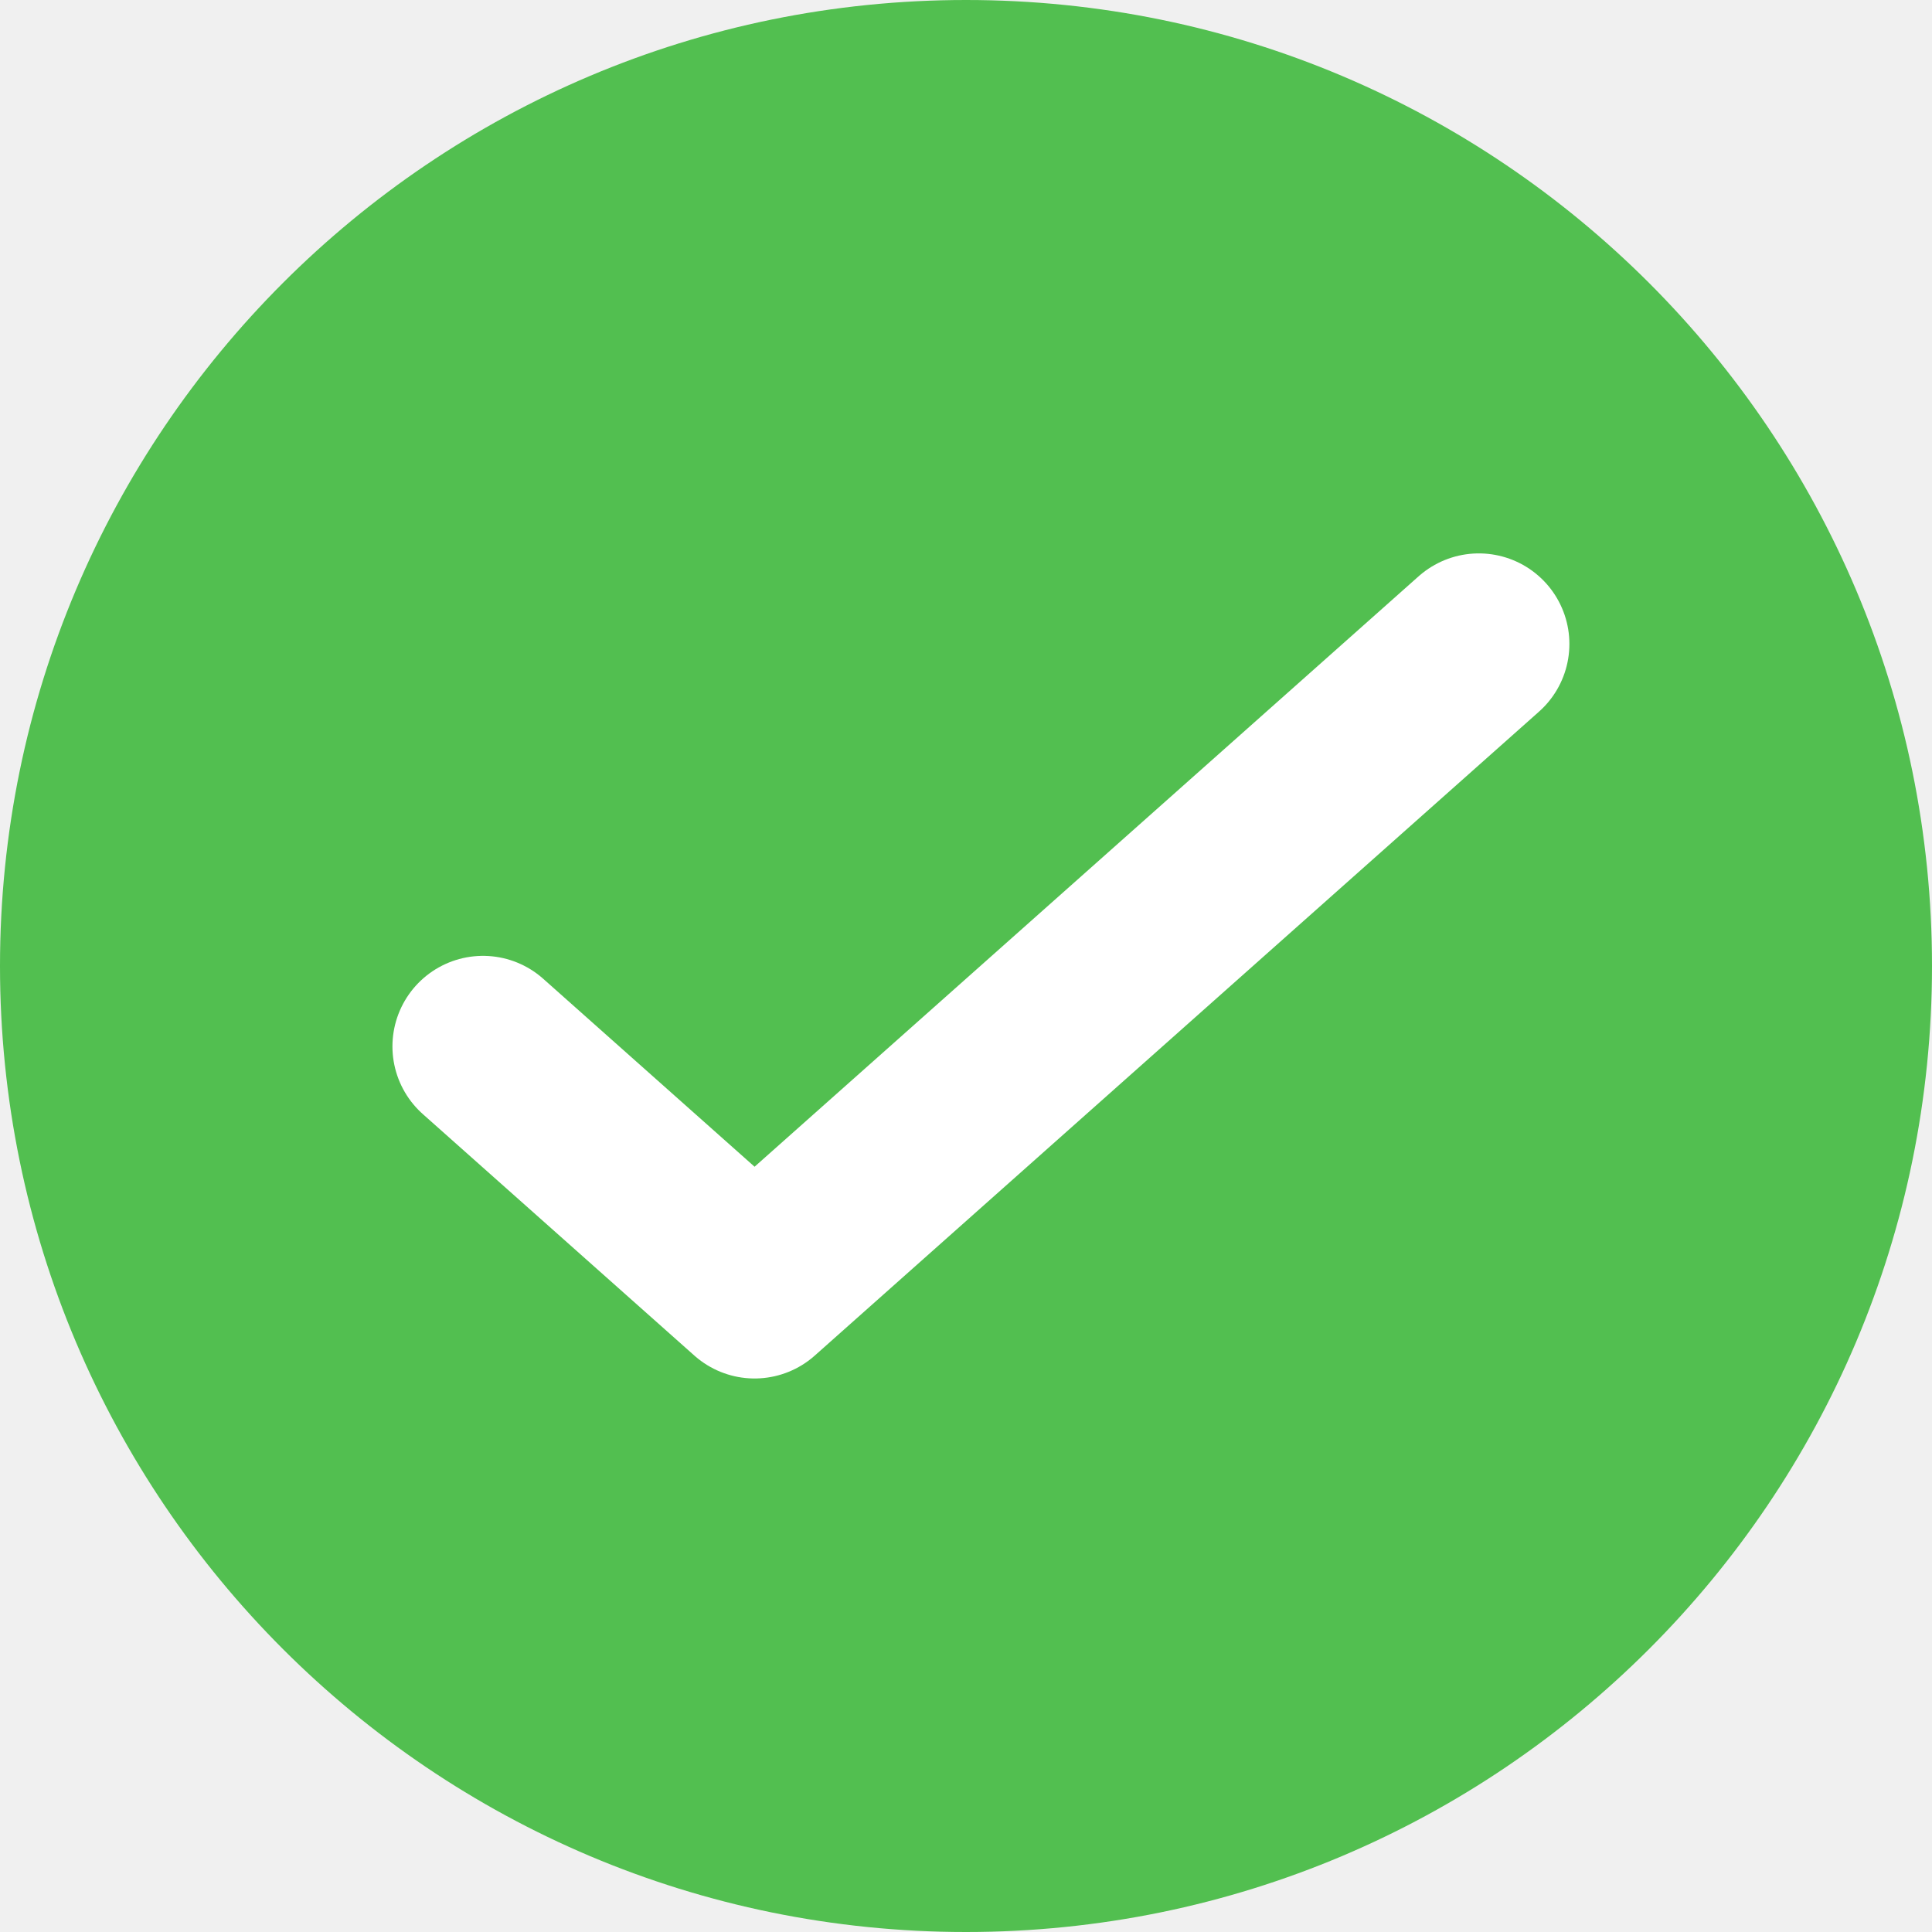
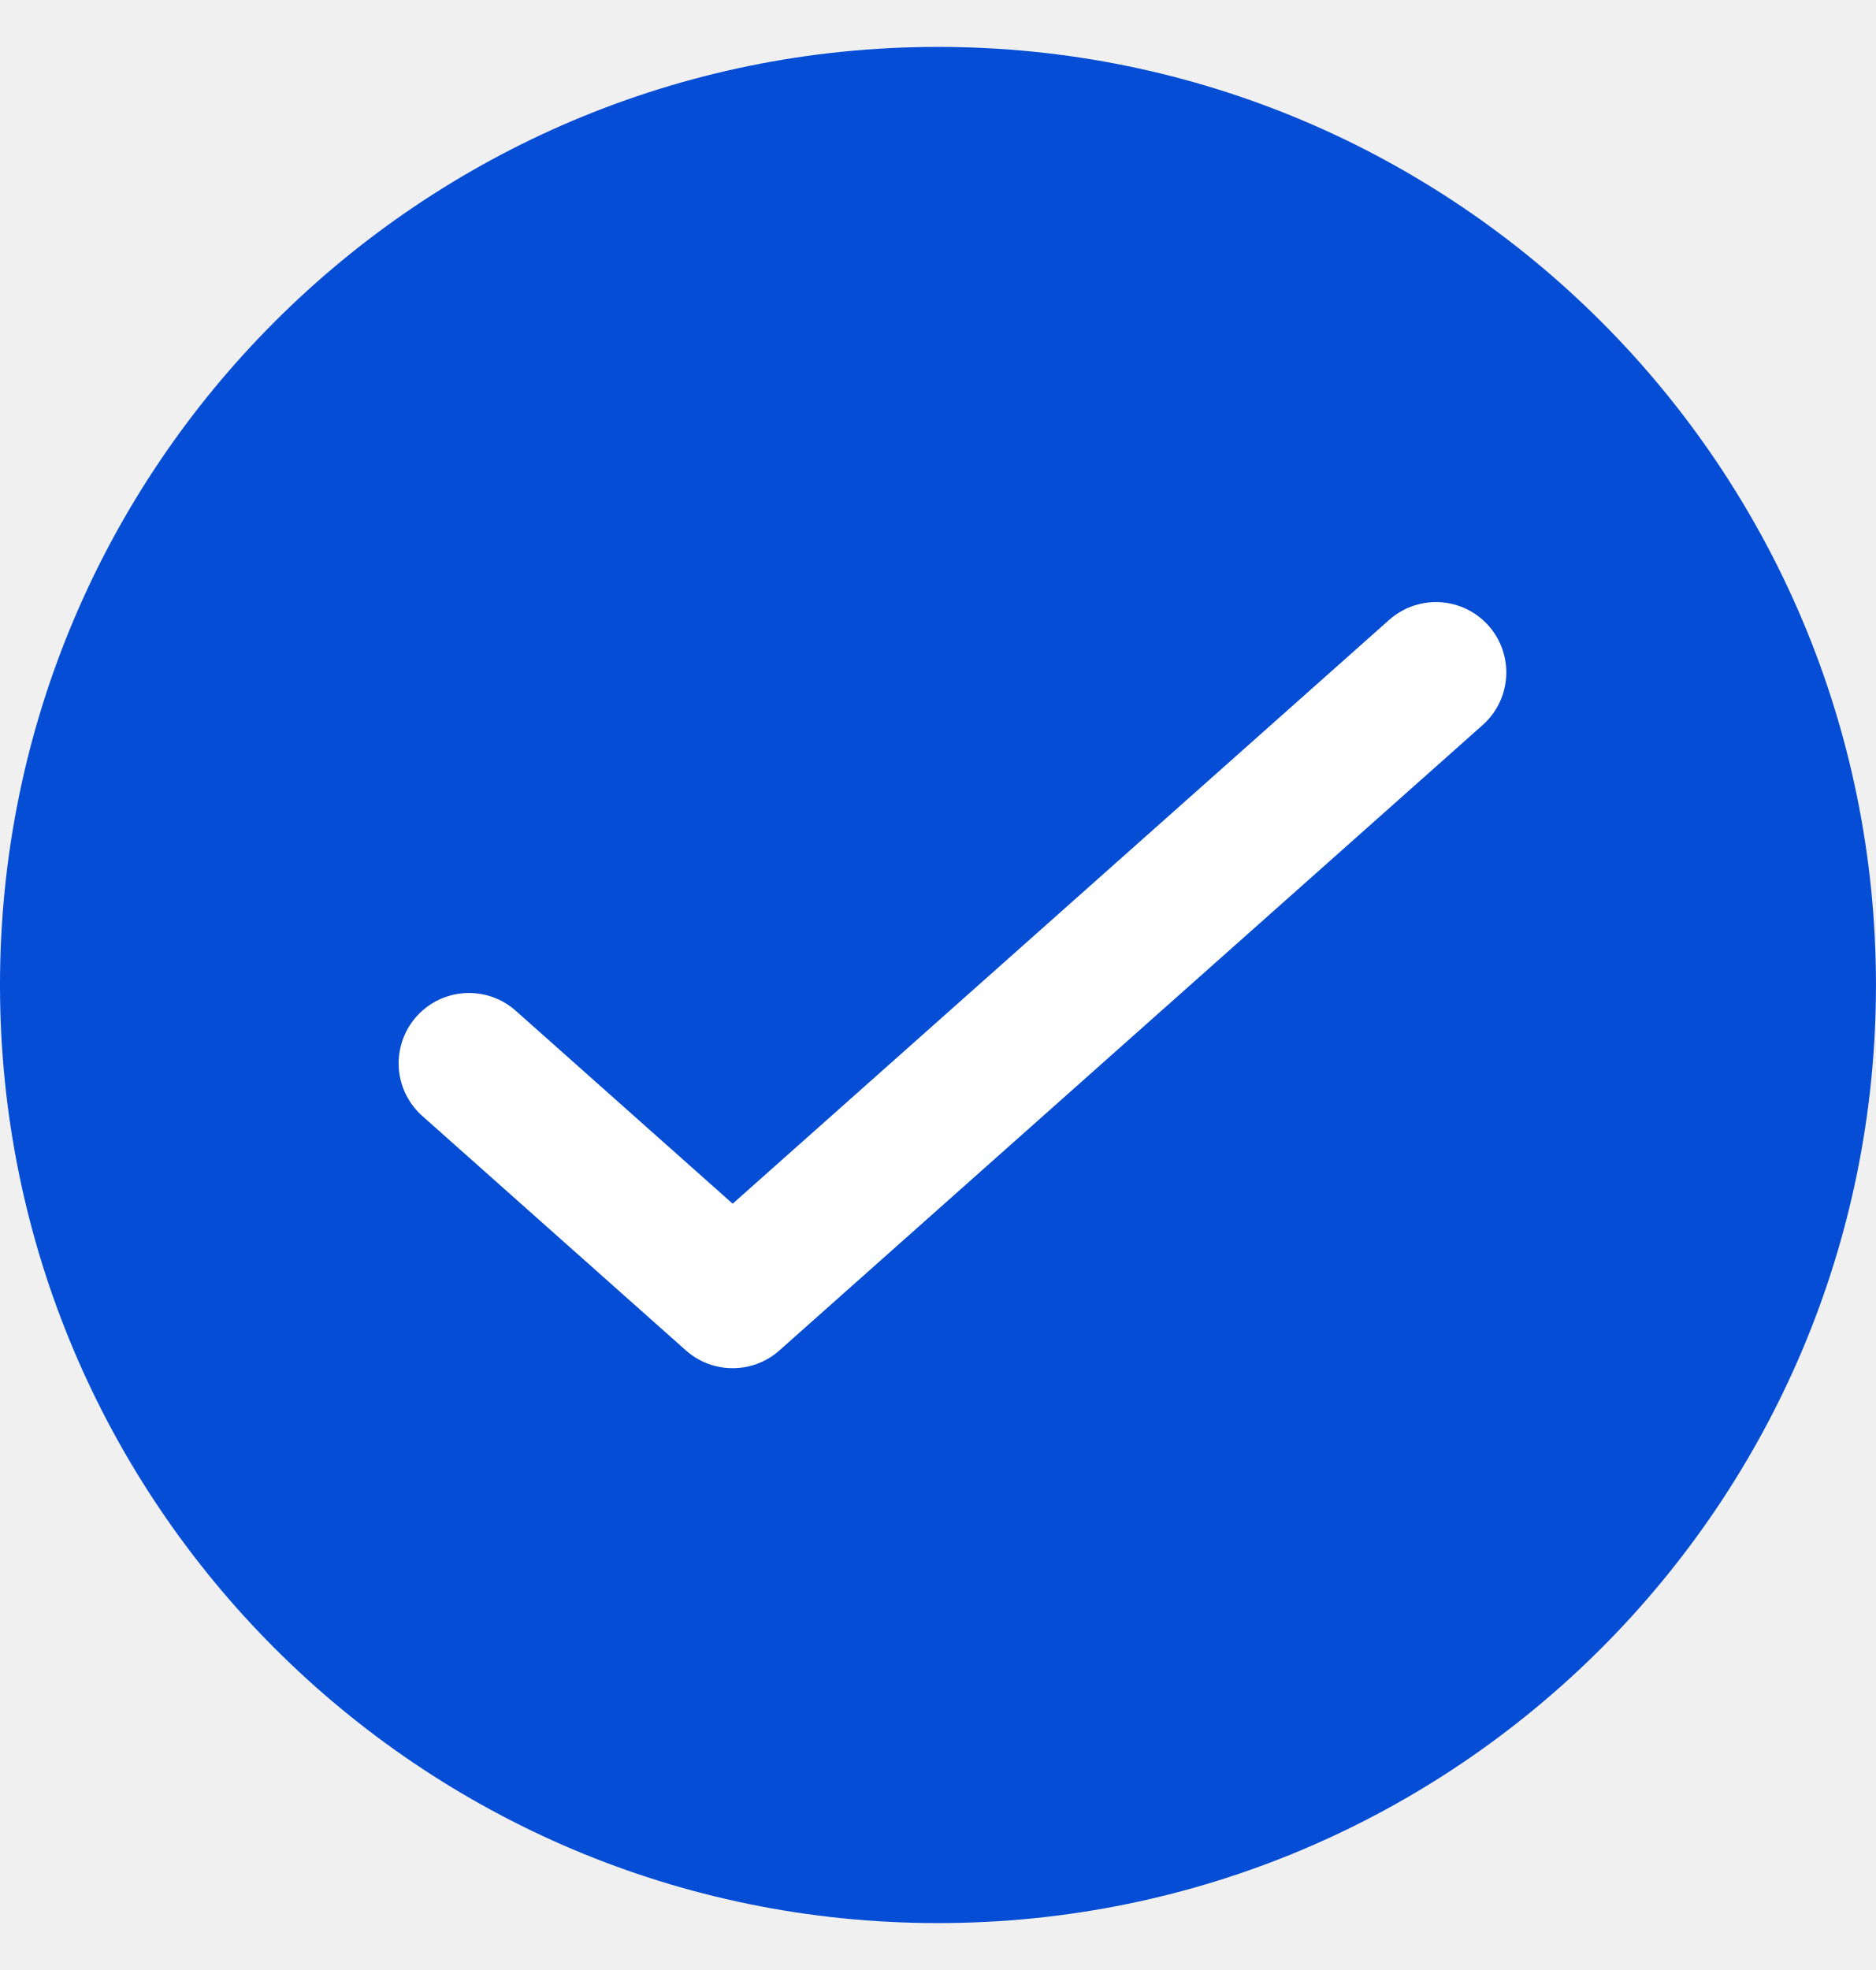
- <svg xmlns="http://www.w3.org/2000/svg" width="16" height="16" viewBox="0 0 16 16" fill="none">
-   <circle cx="8" cy="8" r="8" fill="#52BF50" />
-   <path d="M4 8.666L6.249 10.666L12.247 5.333" stroke="white" stroke-width="1.5" stroke-linecap="round" stroke-linejoin="round" />
+ <svg xmlns="http://www.w3.org/2000/svg" width="20" height="21" viewBox="0 0 20 21" fill="none">
+   <circle cx="10" cy="10.5" r="10" fill="#064DD6" />
+   <path d="M5 11.335L7.811 13.835L15.309 7.168" stroke="white" stroke-width="1.5" stroke-linecap="round" stroke-linejoin="round" />
</svg>
